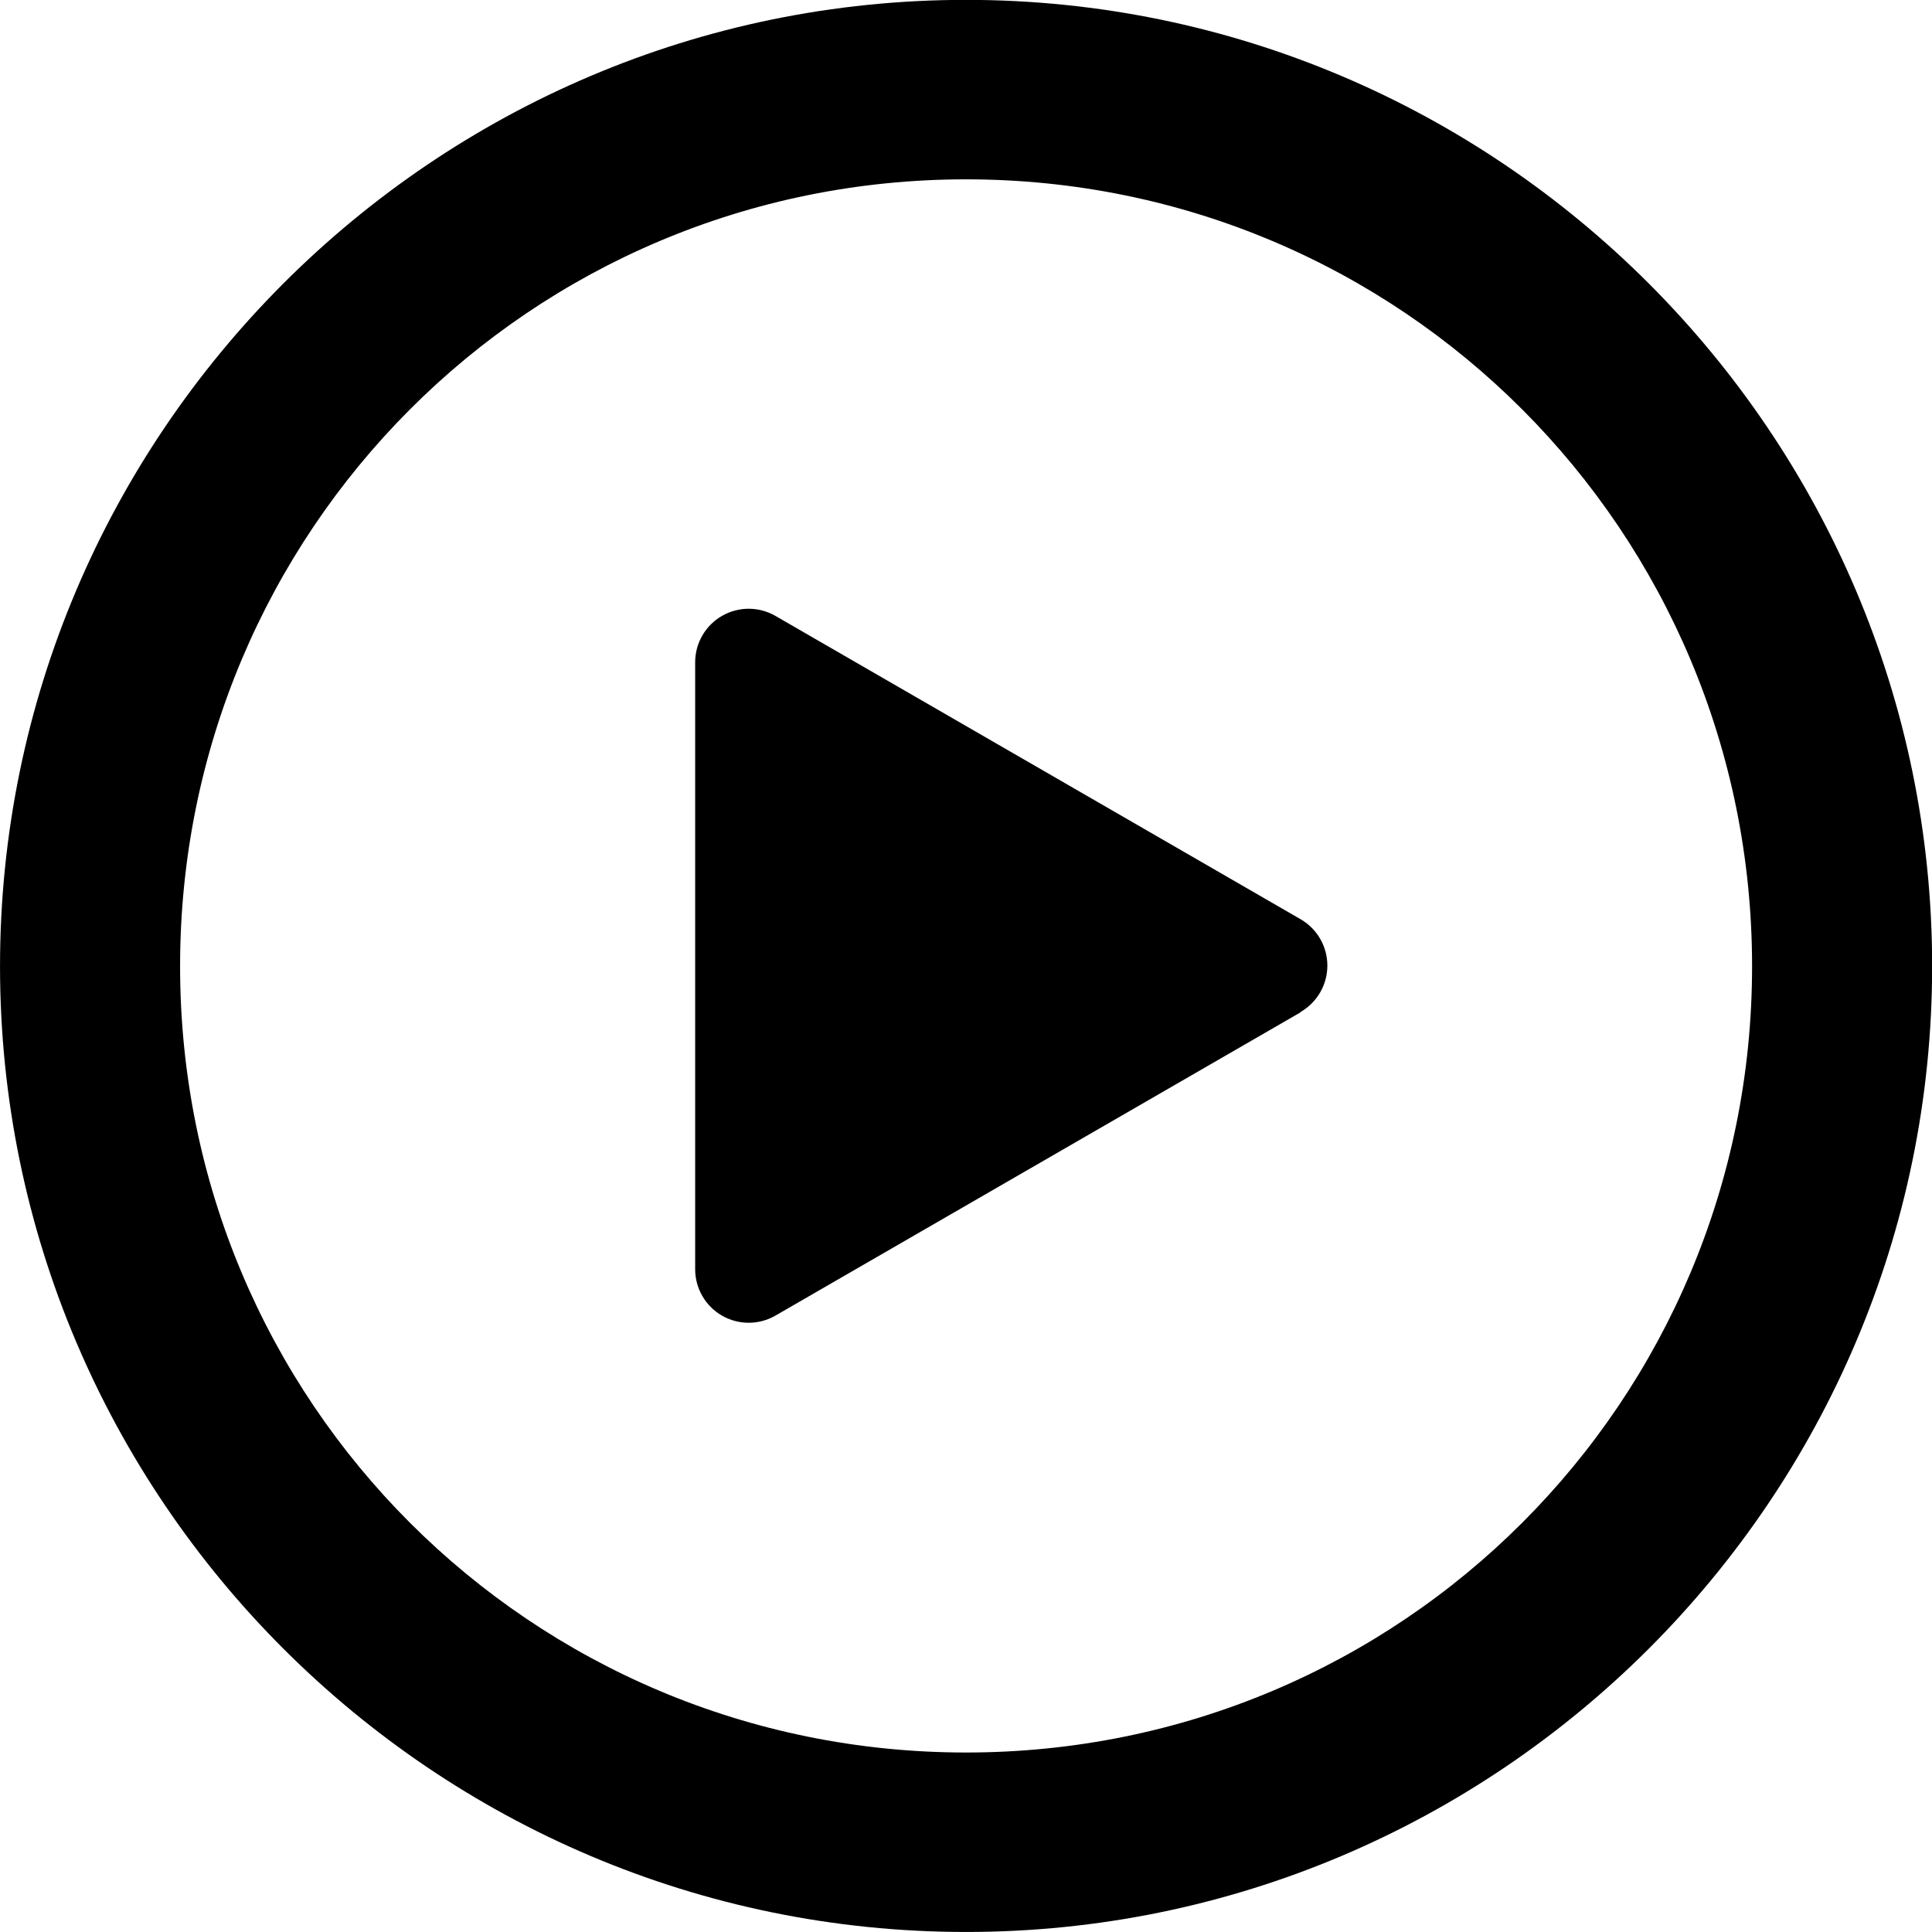
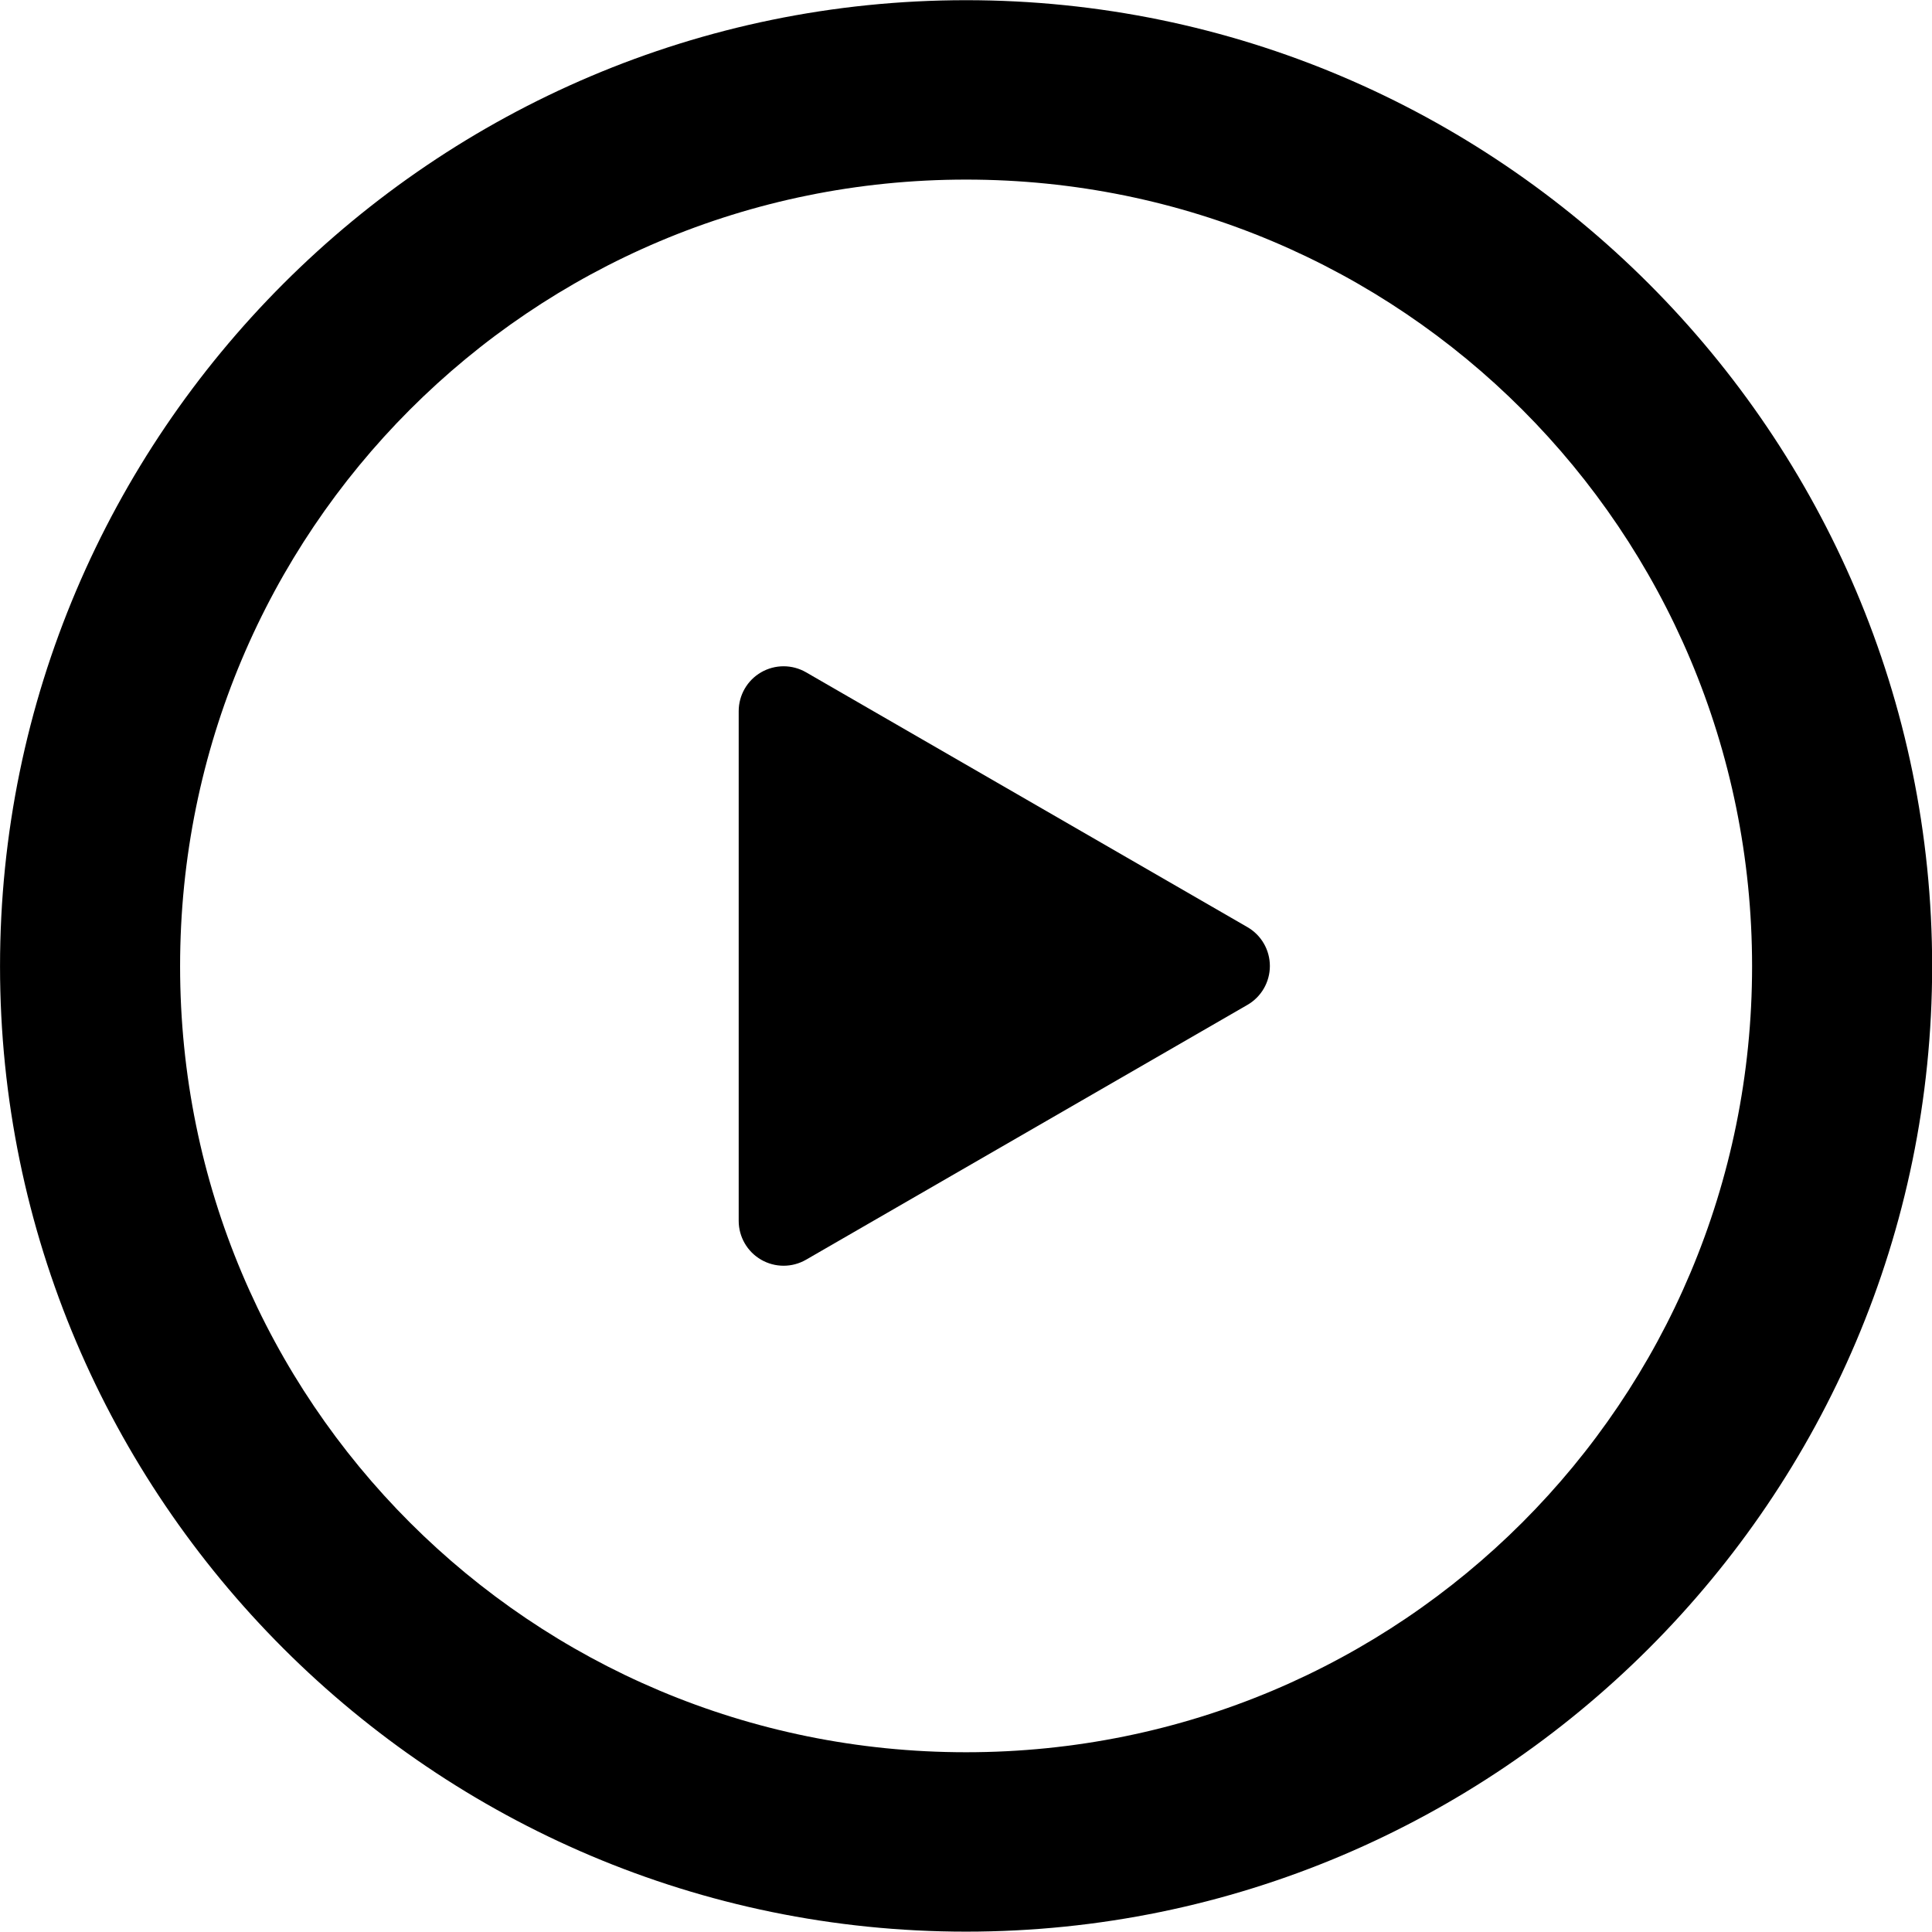
<svg xmlns="http://www.w3.org/2000/svg" height="40" viewBox="0 -960 960 960" width="40" version="1.1" id="svg4">
  <defs id="defs8" />
-   <g id="g3769" transform="matrix(164.1683,0,0,164.2232,-11923.367,-10386.475)" style="fill:#000000;fill-opacity:1">
-     <path style="color:#000000;fill:#000000;fill-rule:evenodd;-inkscape-stroke:none;fill-opacity:1" d="m 75.553,57.4 c -1.611,0 -2.924,1.313 -2.924,2.924 0,1.611 1.313,2.922 2.924,2.922 1.611,0 2.924,-1.311 2.924,-2.922 0,-1.611 -1.313,-2.924 -2.924,-2.924 z m 0,0.543 c 1.317,0 2.379,1.063 2.379,2.381 0,1.317 -1.061,2.379 -2.379,2.379 -1.317,0 -2.379,-1.061 -2.379,-2.379 0,-1.317 1.061,-2.381 2.379,-2.381 z" id="circle819" />
-     <path id="path875" style="fill:#000000;fill-rule:evenodd;stroke-width:0.348;stroke-linecap:round;stroke-linejoin:round;fill-opacity:1" d="m 76.566,60.463 -1.59,0.918 a 0.162,0.162 0 0 1 -0.243,-0.14 v -1.837 a 0.162,0.162 0 0 1 0.243,-0.14 l 1.59,0.918 a 0.162,0.162 0 0 1 0,0.28 z" />
+   <g id="g5333" transform="matrix(1.809842,0,0,1.809842,-202.3235,447.787)" style="fill:#000000;fill-opacity:1">
+     <g id="g3769" transform="matrix(90.70866,0,0,90.70866,-6476.28,-5984.475)" style="fill:#000000;fill-opacity:1">
+       <path style="color:#000000;fill:#000000;fill-rule:evenodd;-inkscape-stroke:none;fill-opacity:1" d="m 75.553,57.4 c -1.611,0 -2.924,1.313 -2.924,2.924 0,1.611 1.313,2.922 2.924,2.922 1.611,0 2.924,-1.311 2.924,-2.922 0,-1.611 -1.313,-2.924 -2.924,-2.924 z m 0,0.543 c 1.317,0 2.379,1.063 2.379,2.381 0,1.317 -1.061,2.379 -2.379,2.379 -1.317,0 -2.379,-1.061 -2.379,-2.379 0,-1.317 1.061,-2.381 2.379,-2.381 z" id="circle819" />
+     </g>
+     <path id="path734" style="fill:#000000;fill-rule:evenodd;stroke-width:26.515;stroke-linecap:round;stroke-linejoin:round;fill-opacity:1" d="m 454.273,-501.96 -121.184,69.966 a 12.326,12.326 0 0 1 -18.489,-10.674 v -139.931 a 12.326,12.326 0 0 1 18.489,-10.674 l 121.184,69.966 a 12.326,12.326 0 0 1 0,21.349 z" />
  </g>
</svg>
